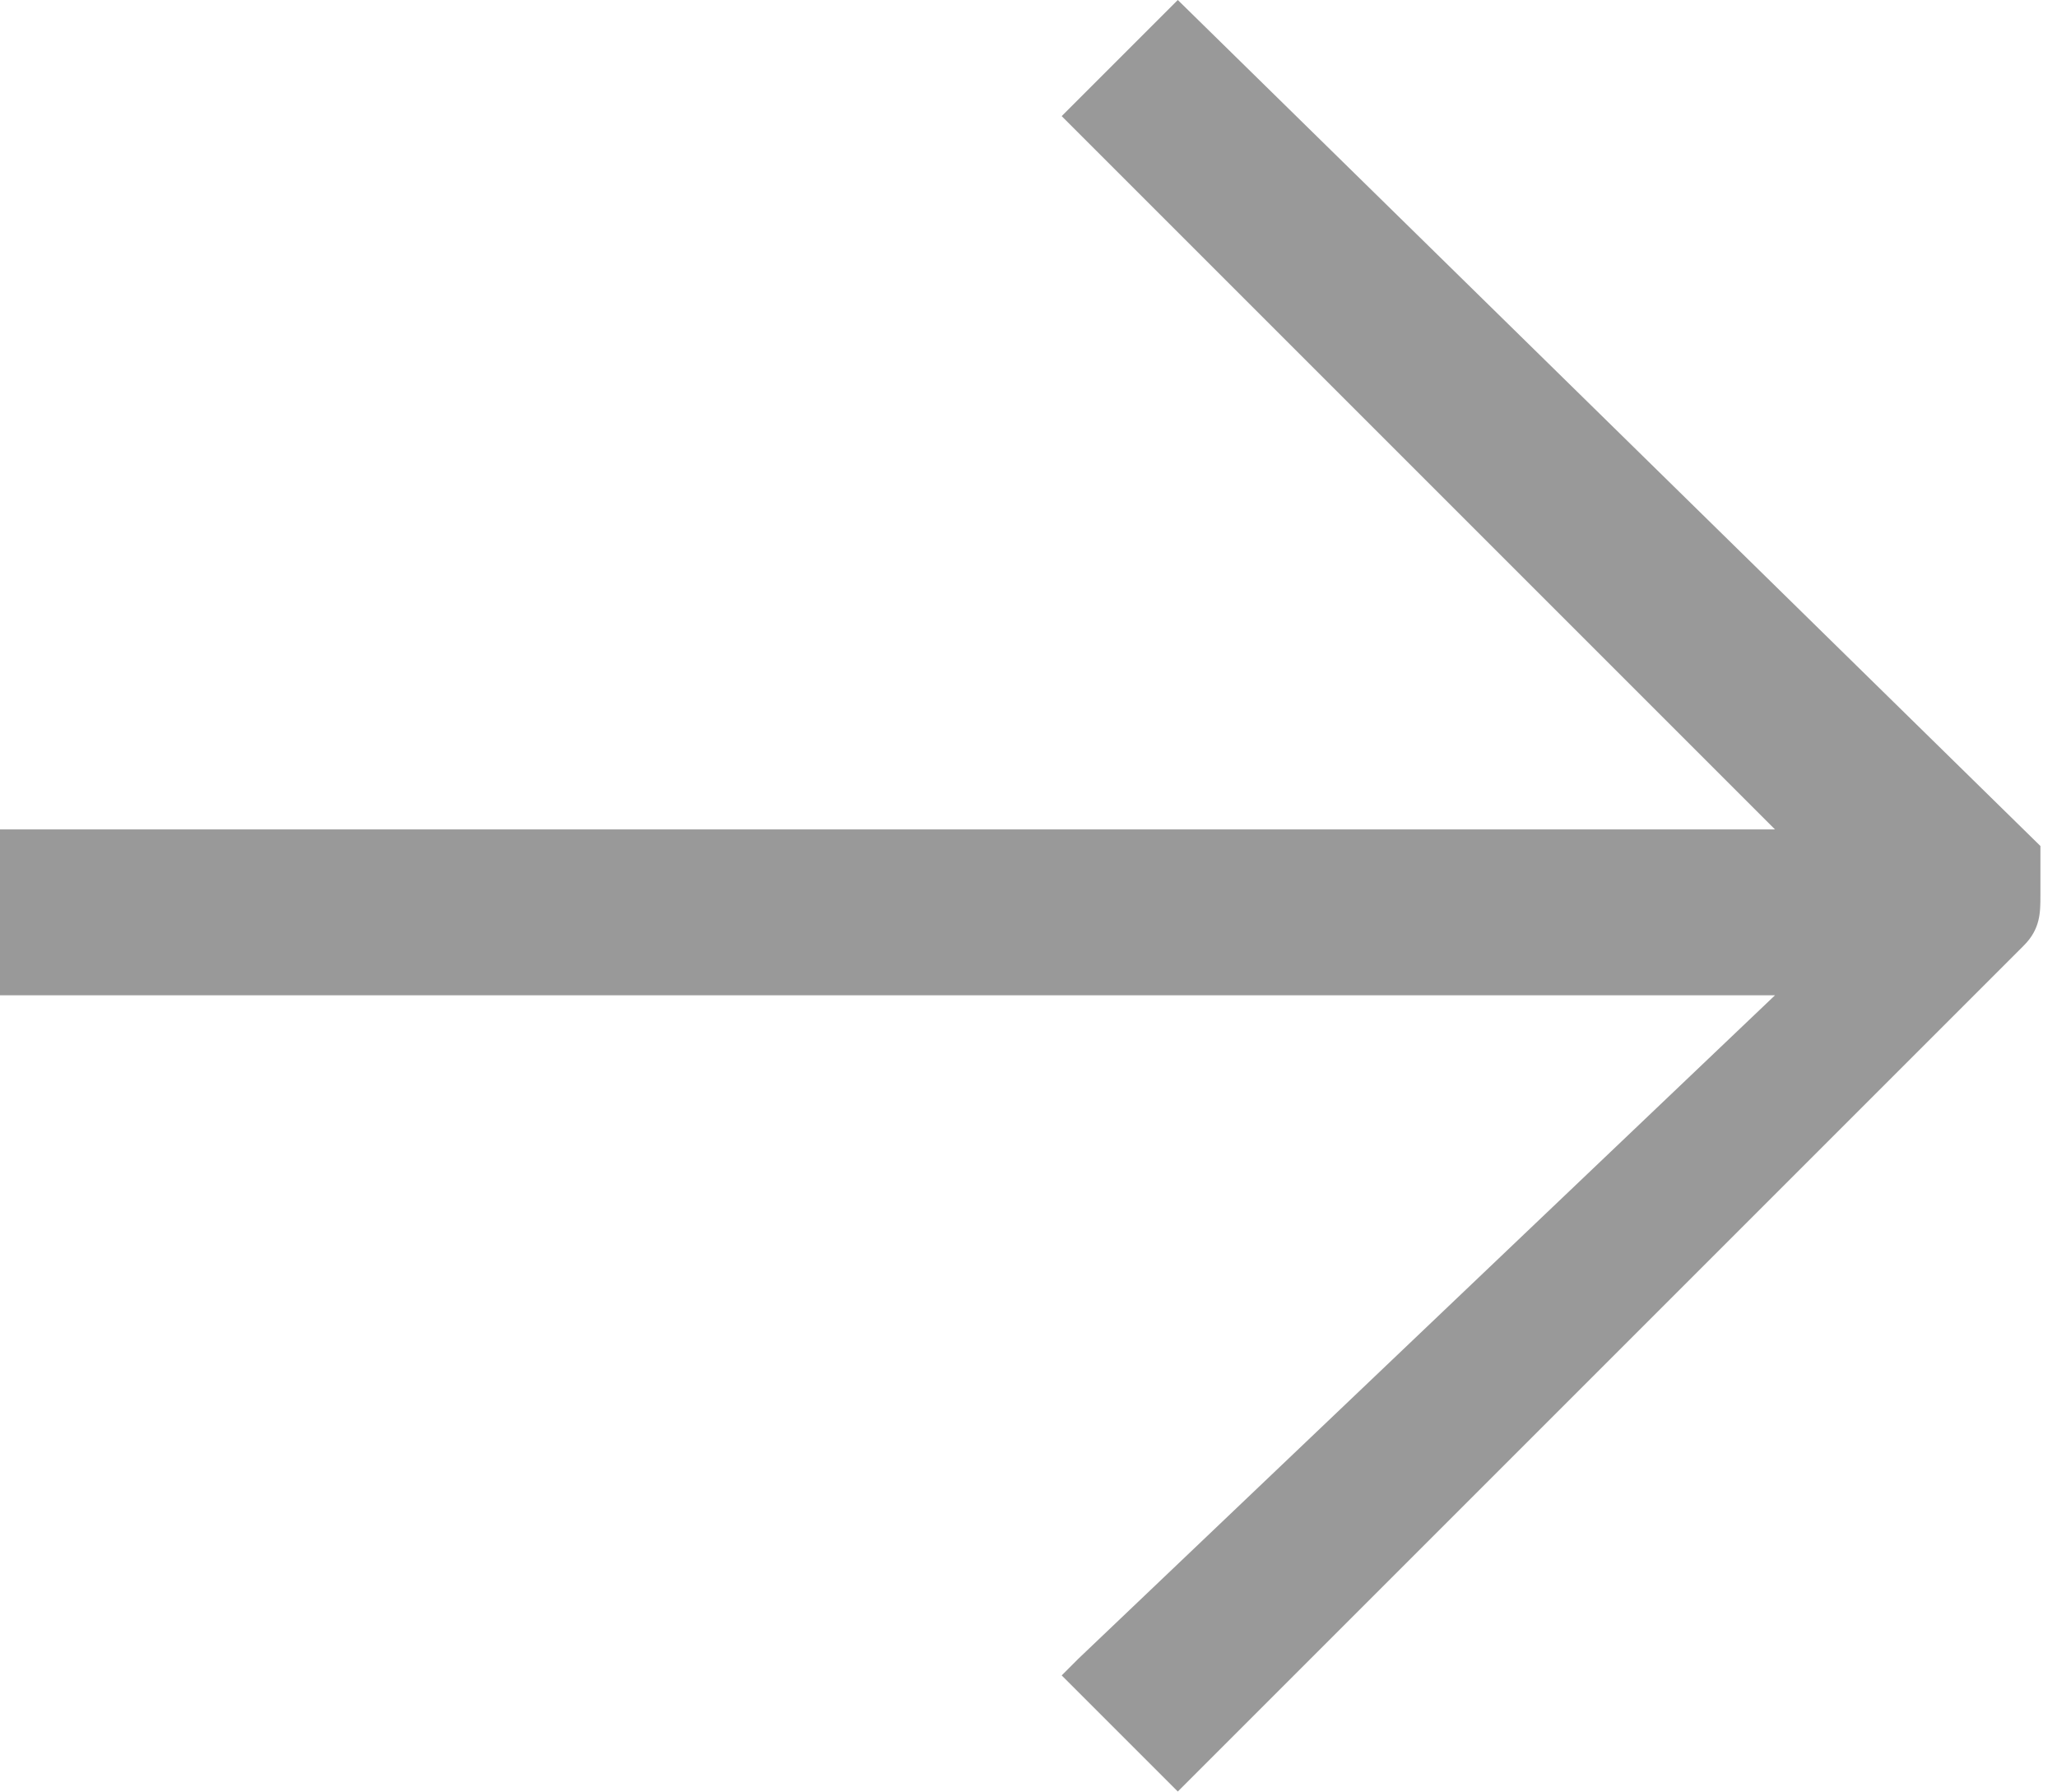
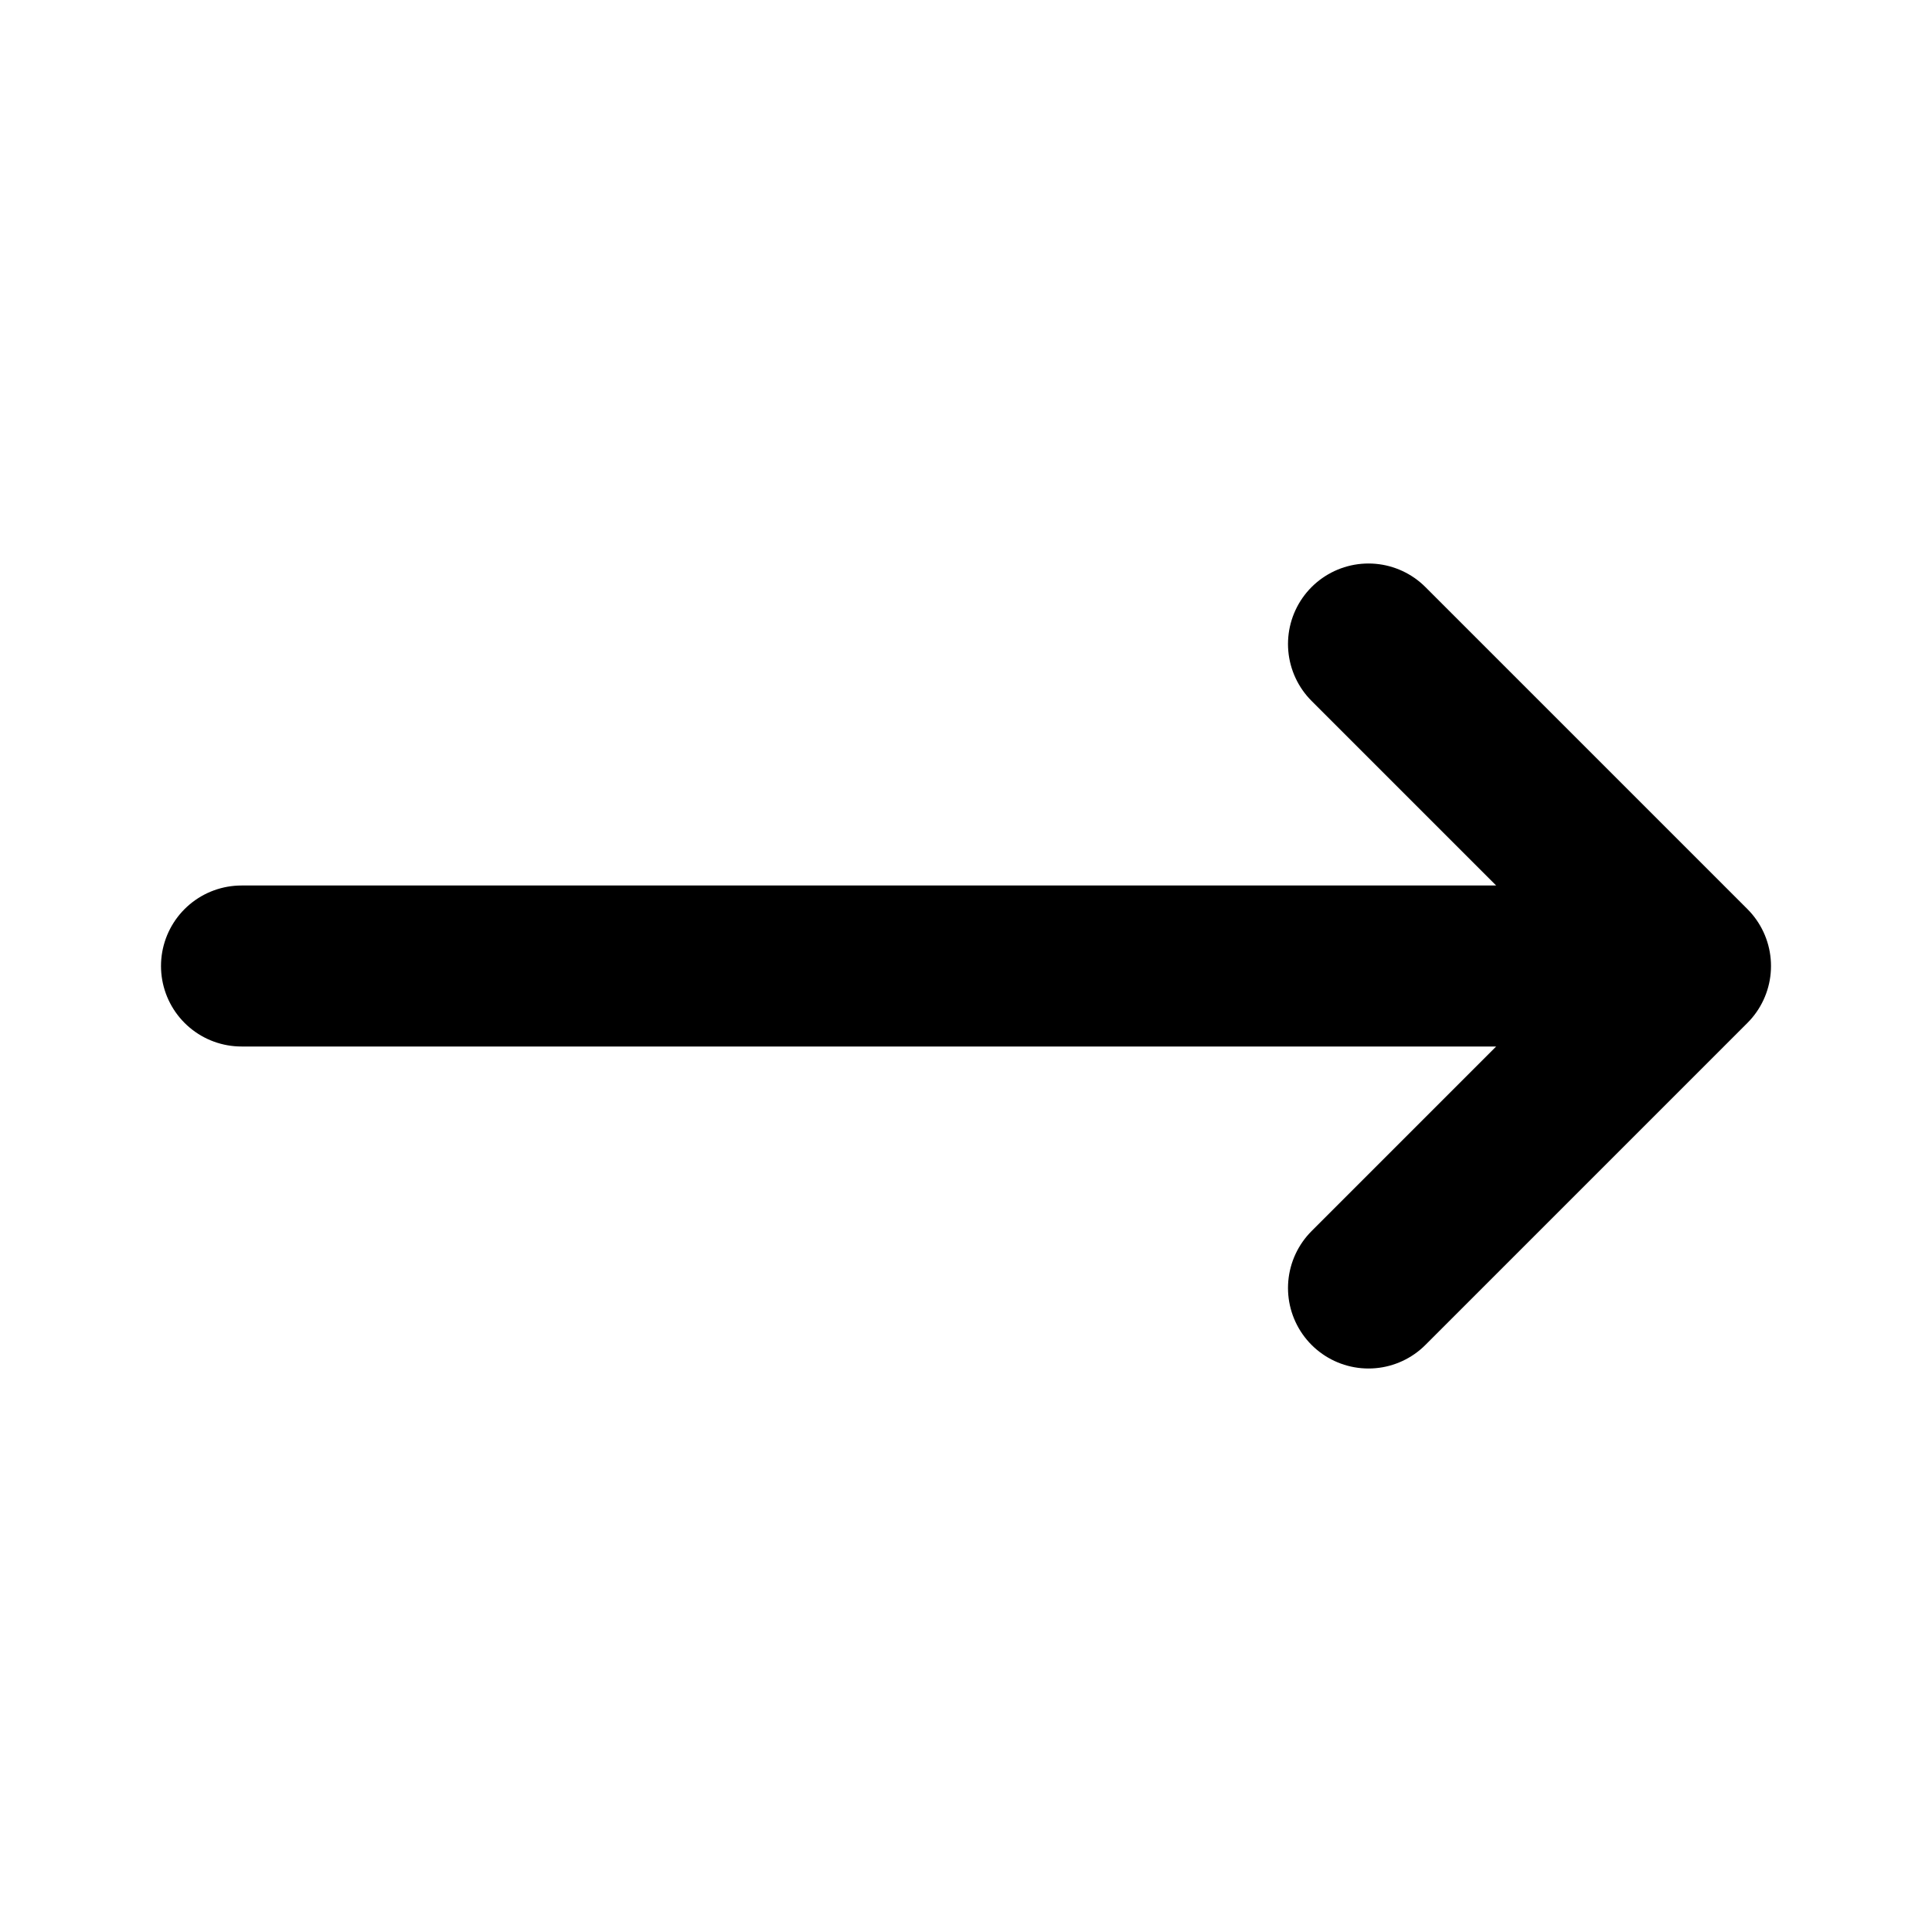
- <svg xmlns="http://www.w3.org/2000/svg" version="1.1" id="Layer_1" x="0px" y="0px" viewBox="0 0 12.4 10.8" style="enable-background:new 0 0 12.4 10.8;" xml:space="preserve">
-   <style type="text/css">
- 	.st0{fill:#999999;}
- </style>
-   <path class="st0" d="M12.3,5.1L7.1,0L6.4,0.7l4.3,4.3H0v1h10.7L6.5,10l-0.1,0.1l0.7,0.7l5.1-5.1c0.1-0.1,0.1-0.2,0.1-0.3  S12.3,5.2,12.3,5.1z" />
+ <svg xmlns="http://www.w3.org/2000/svg" class="h-6 w-6" fill="none" viewBox="0 0 24 24" stroke="currentColor">
+   <path stroke-linecap="round" stroke-linejoin="round" stroke-width="2" d="M17 8l4 4m0 0l-4 4m4-4H3" />
</svg>
